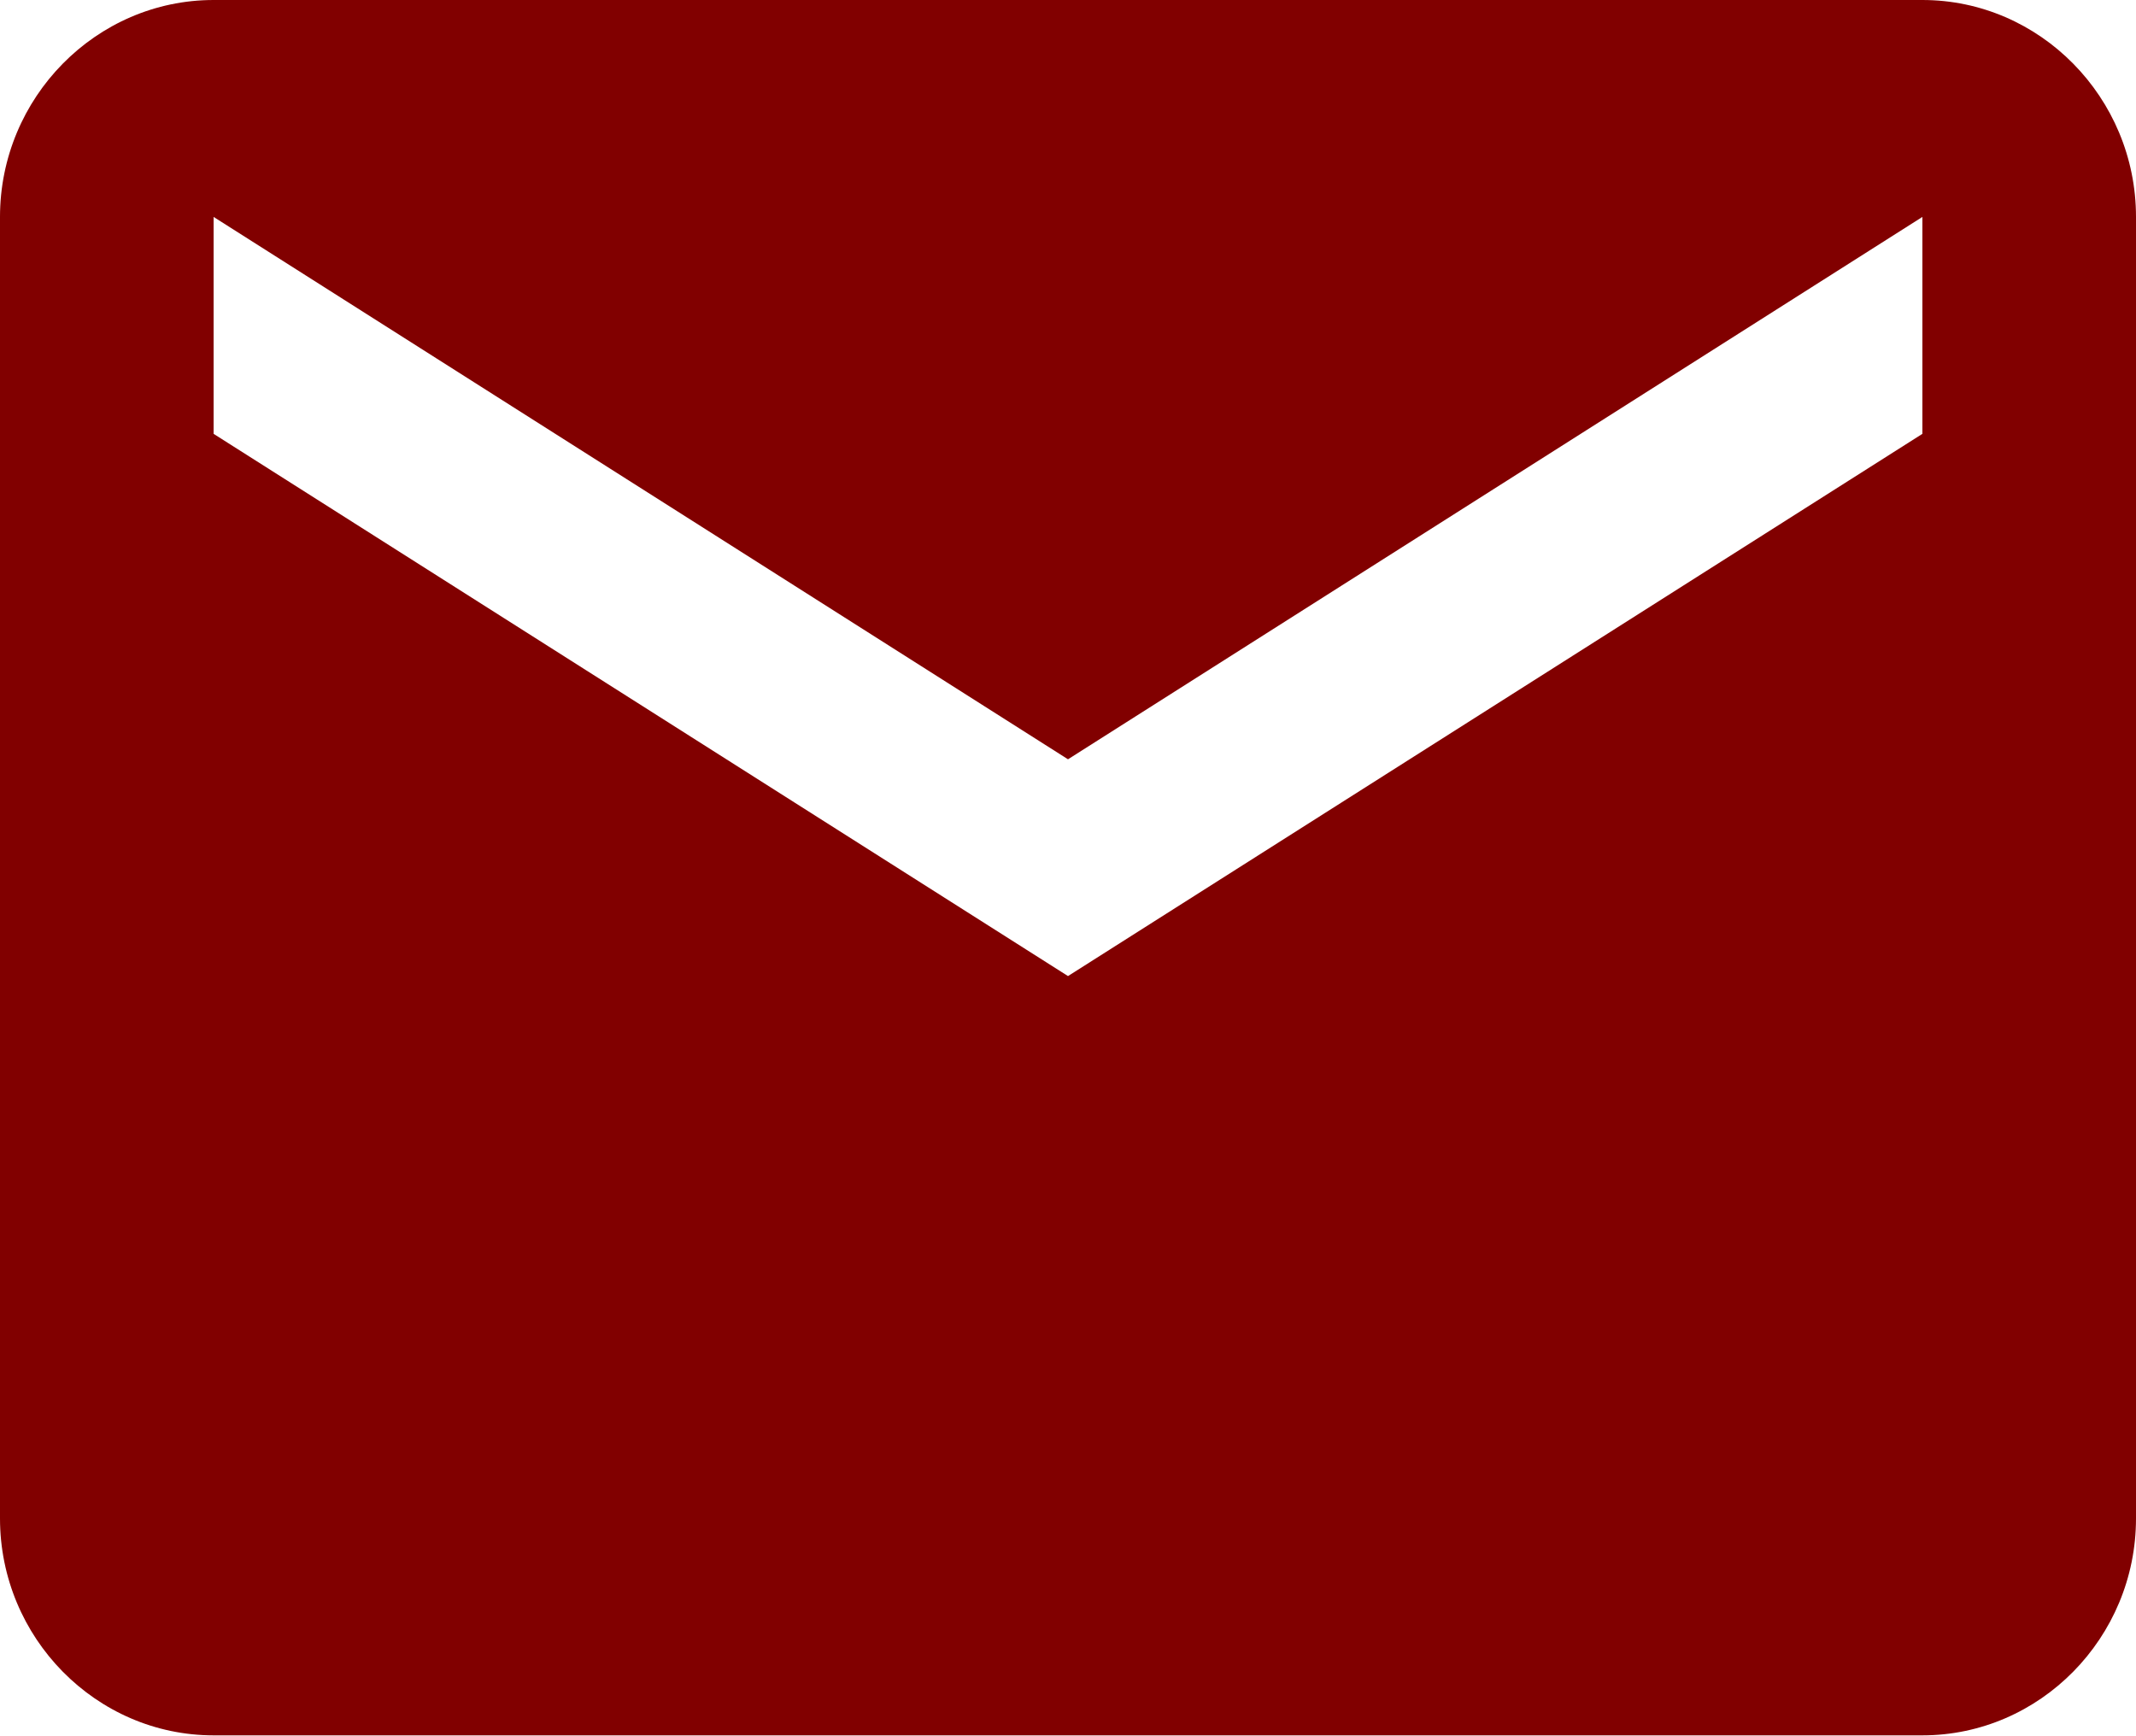
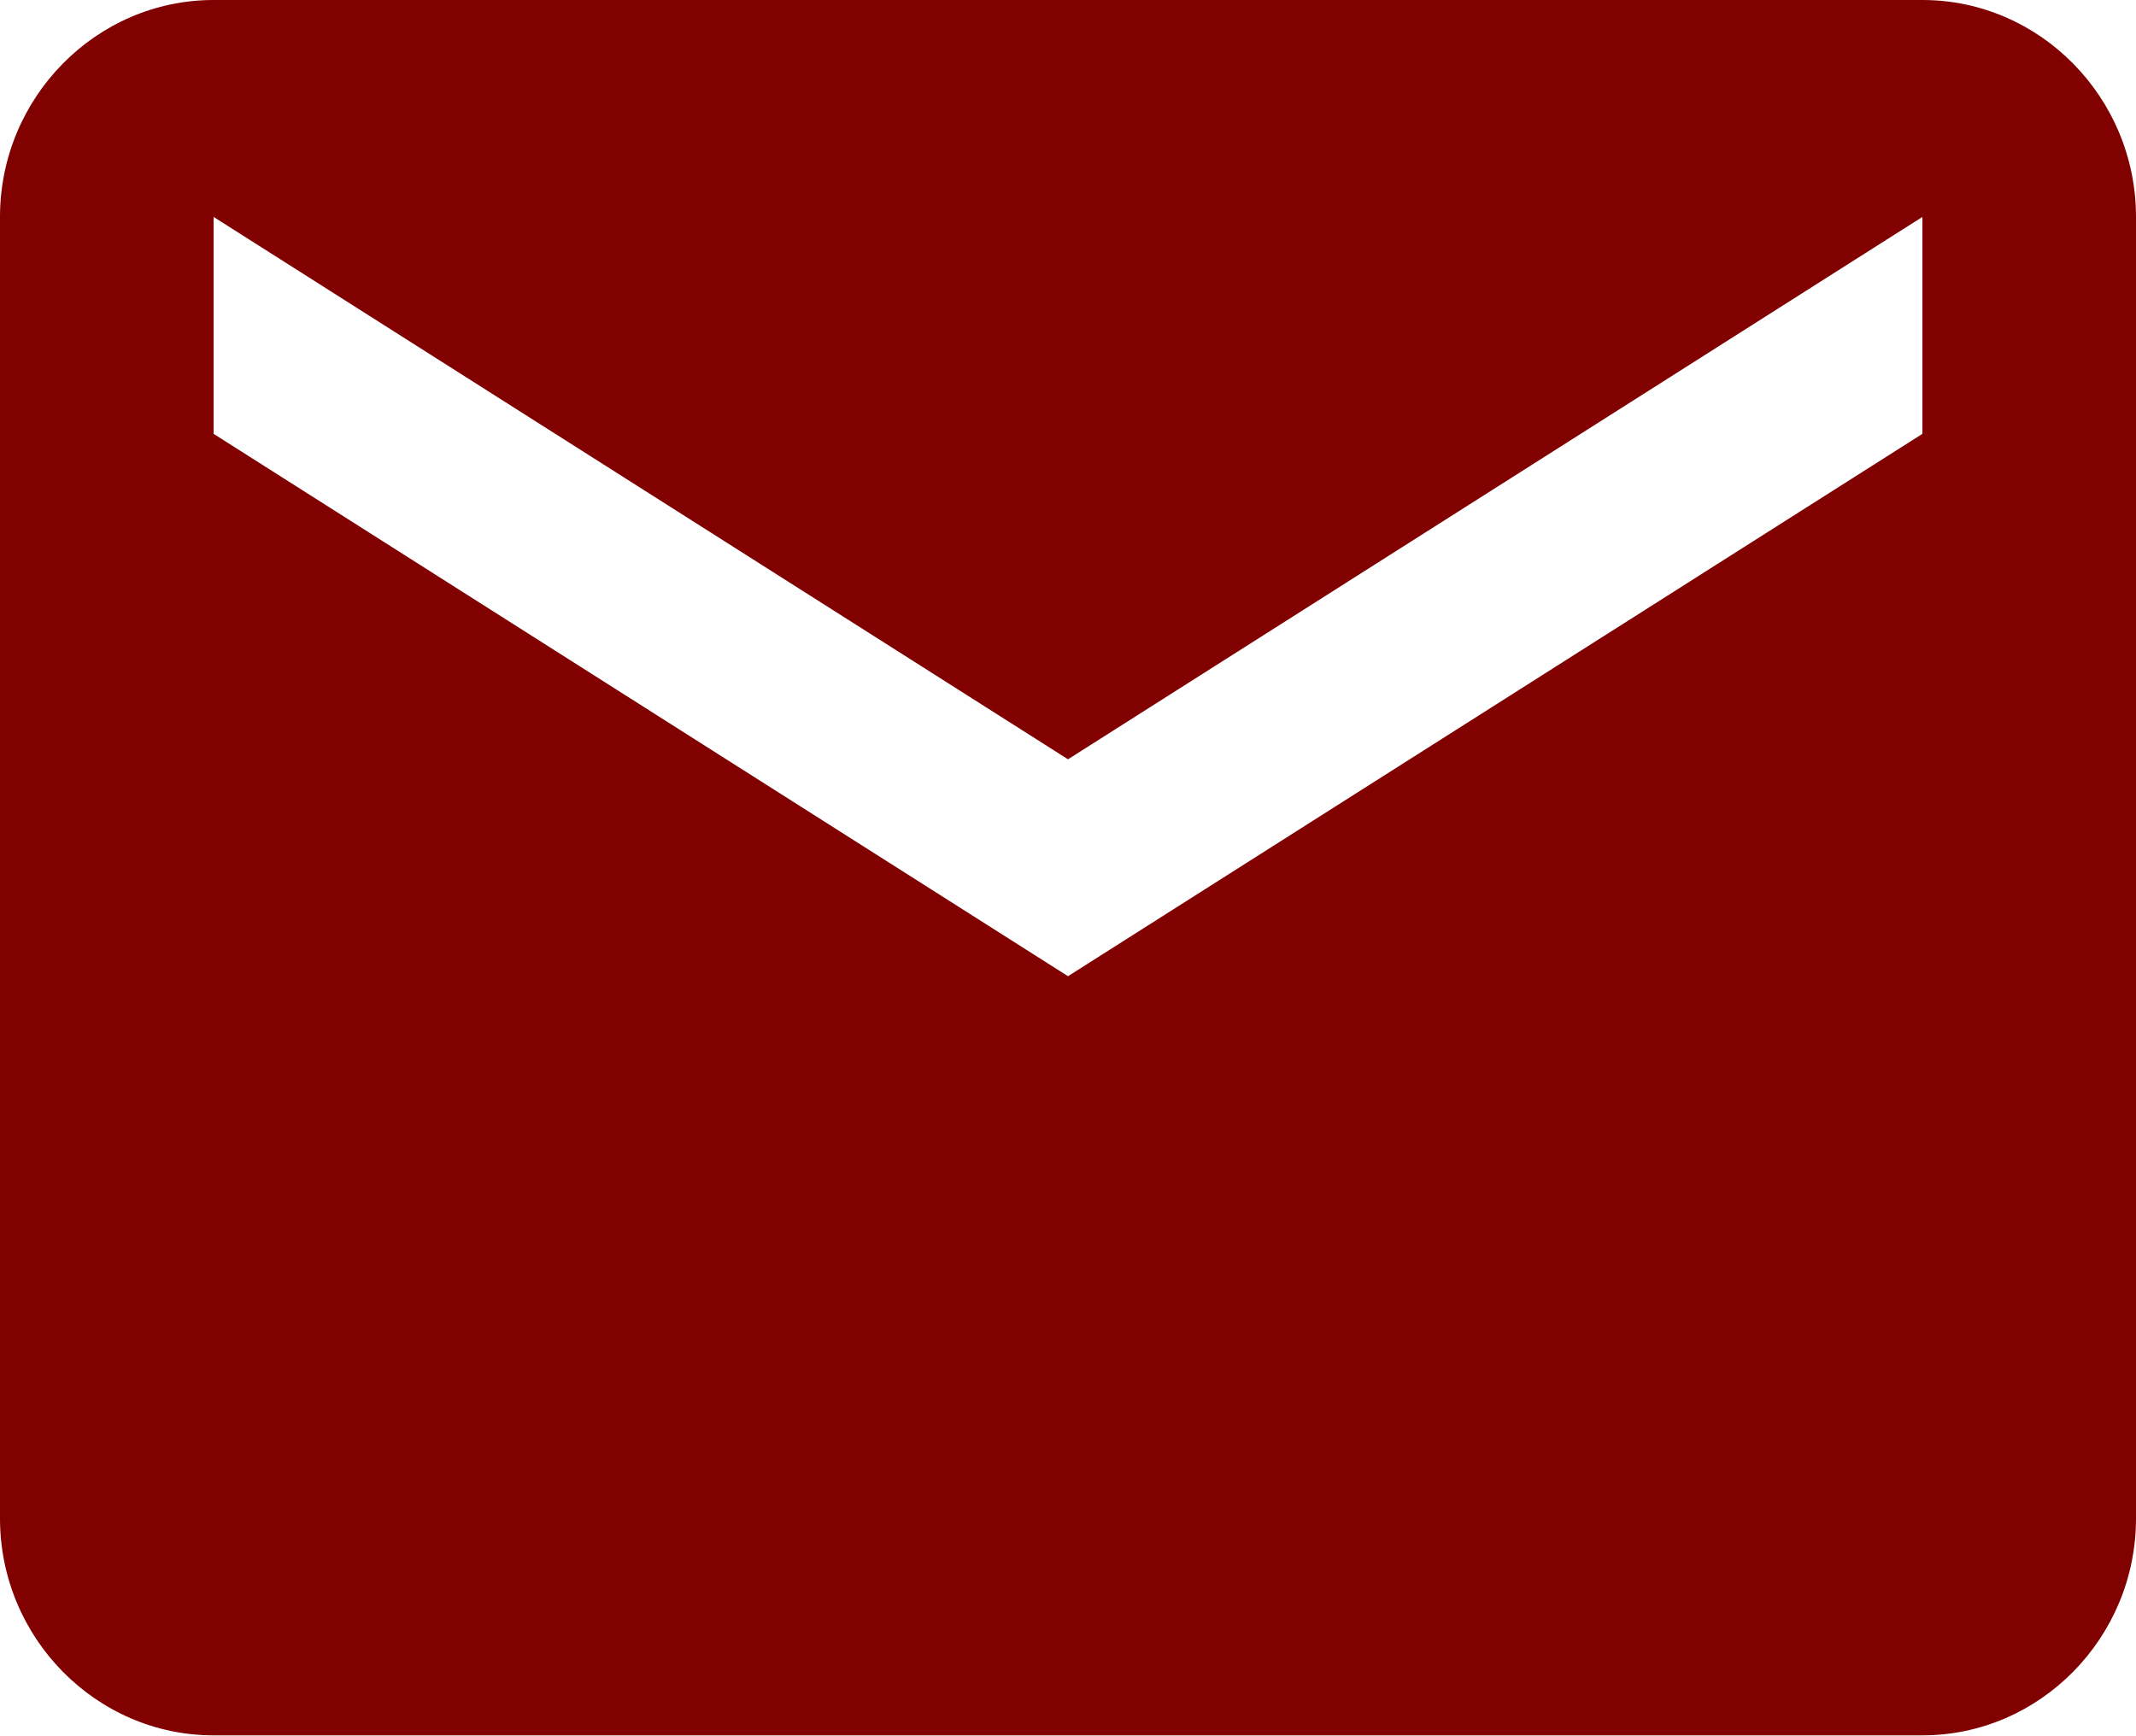
- <svg xmlns="http://www.w3.org/2000/svg" width="16" height="13" viewBox="0 0 16 13" fill="none">
-   <path fill-rule="evenodd" clip-rule="evenodd" d="M14.4 0H1.6C0.72 0 0 0.731 0 1.625V11.375C0 12.269 0.72 13 1.6 13H14.4C15.28 13 16 12.269 16 11.375V1.625C16 0.731 15.28 0 14.4 0ZM14.4 3.25L8 7.312L1.6 3.25V1.625L8 5.688L14.4 1.625V3.25Z" fill="#810000" />
+ <svg xmlns="http://www.w3.org/2000/svg" width="16" height="13" fill="none">
+   <path fill-rule="evenodd" clip-rule="evenodd" d="M14.4 0H1.6C.72 0 0 .731 0 1.625v9.75C0 12.269.72 13 1.6 13h12.8c.88 0 1.6-.731 1.6-1.625v-9.75C16 .731 15.28 0 14.4 0zm0 3.25L8 7.313 1.6 3.25V1.625L8 5.688l6.4-4.063V3.25z" fill="#810000" />
</svg>
